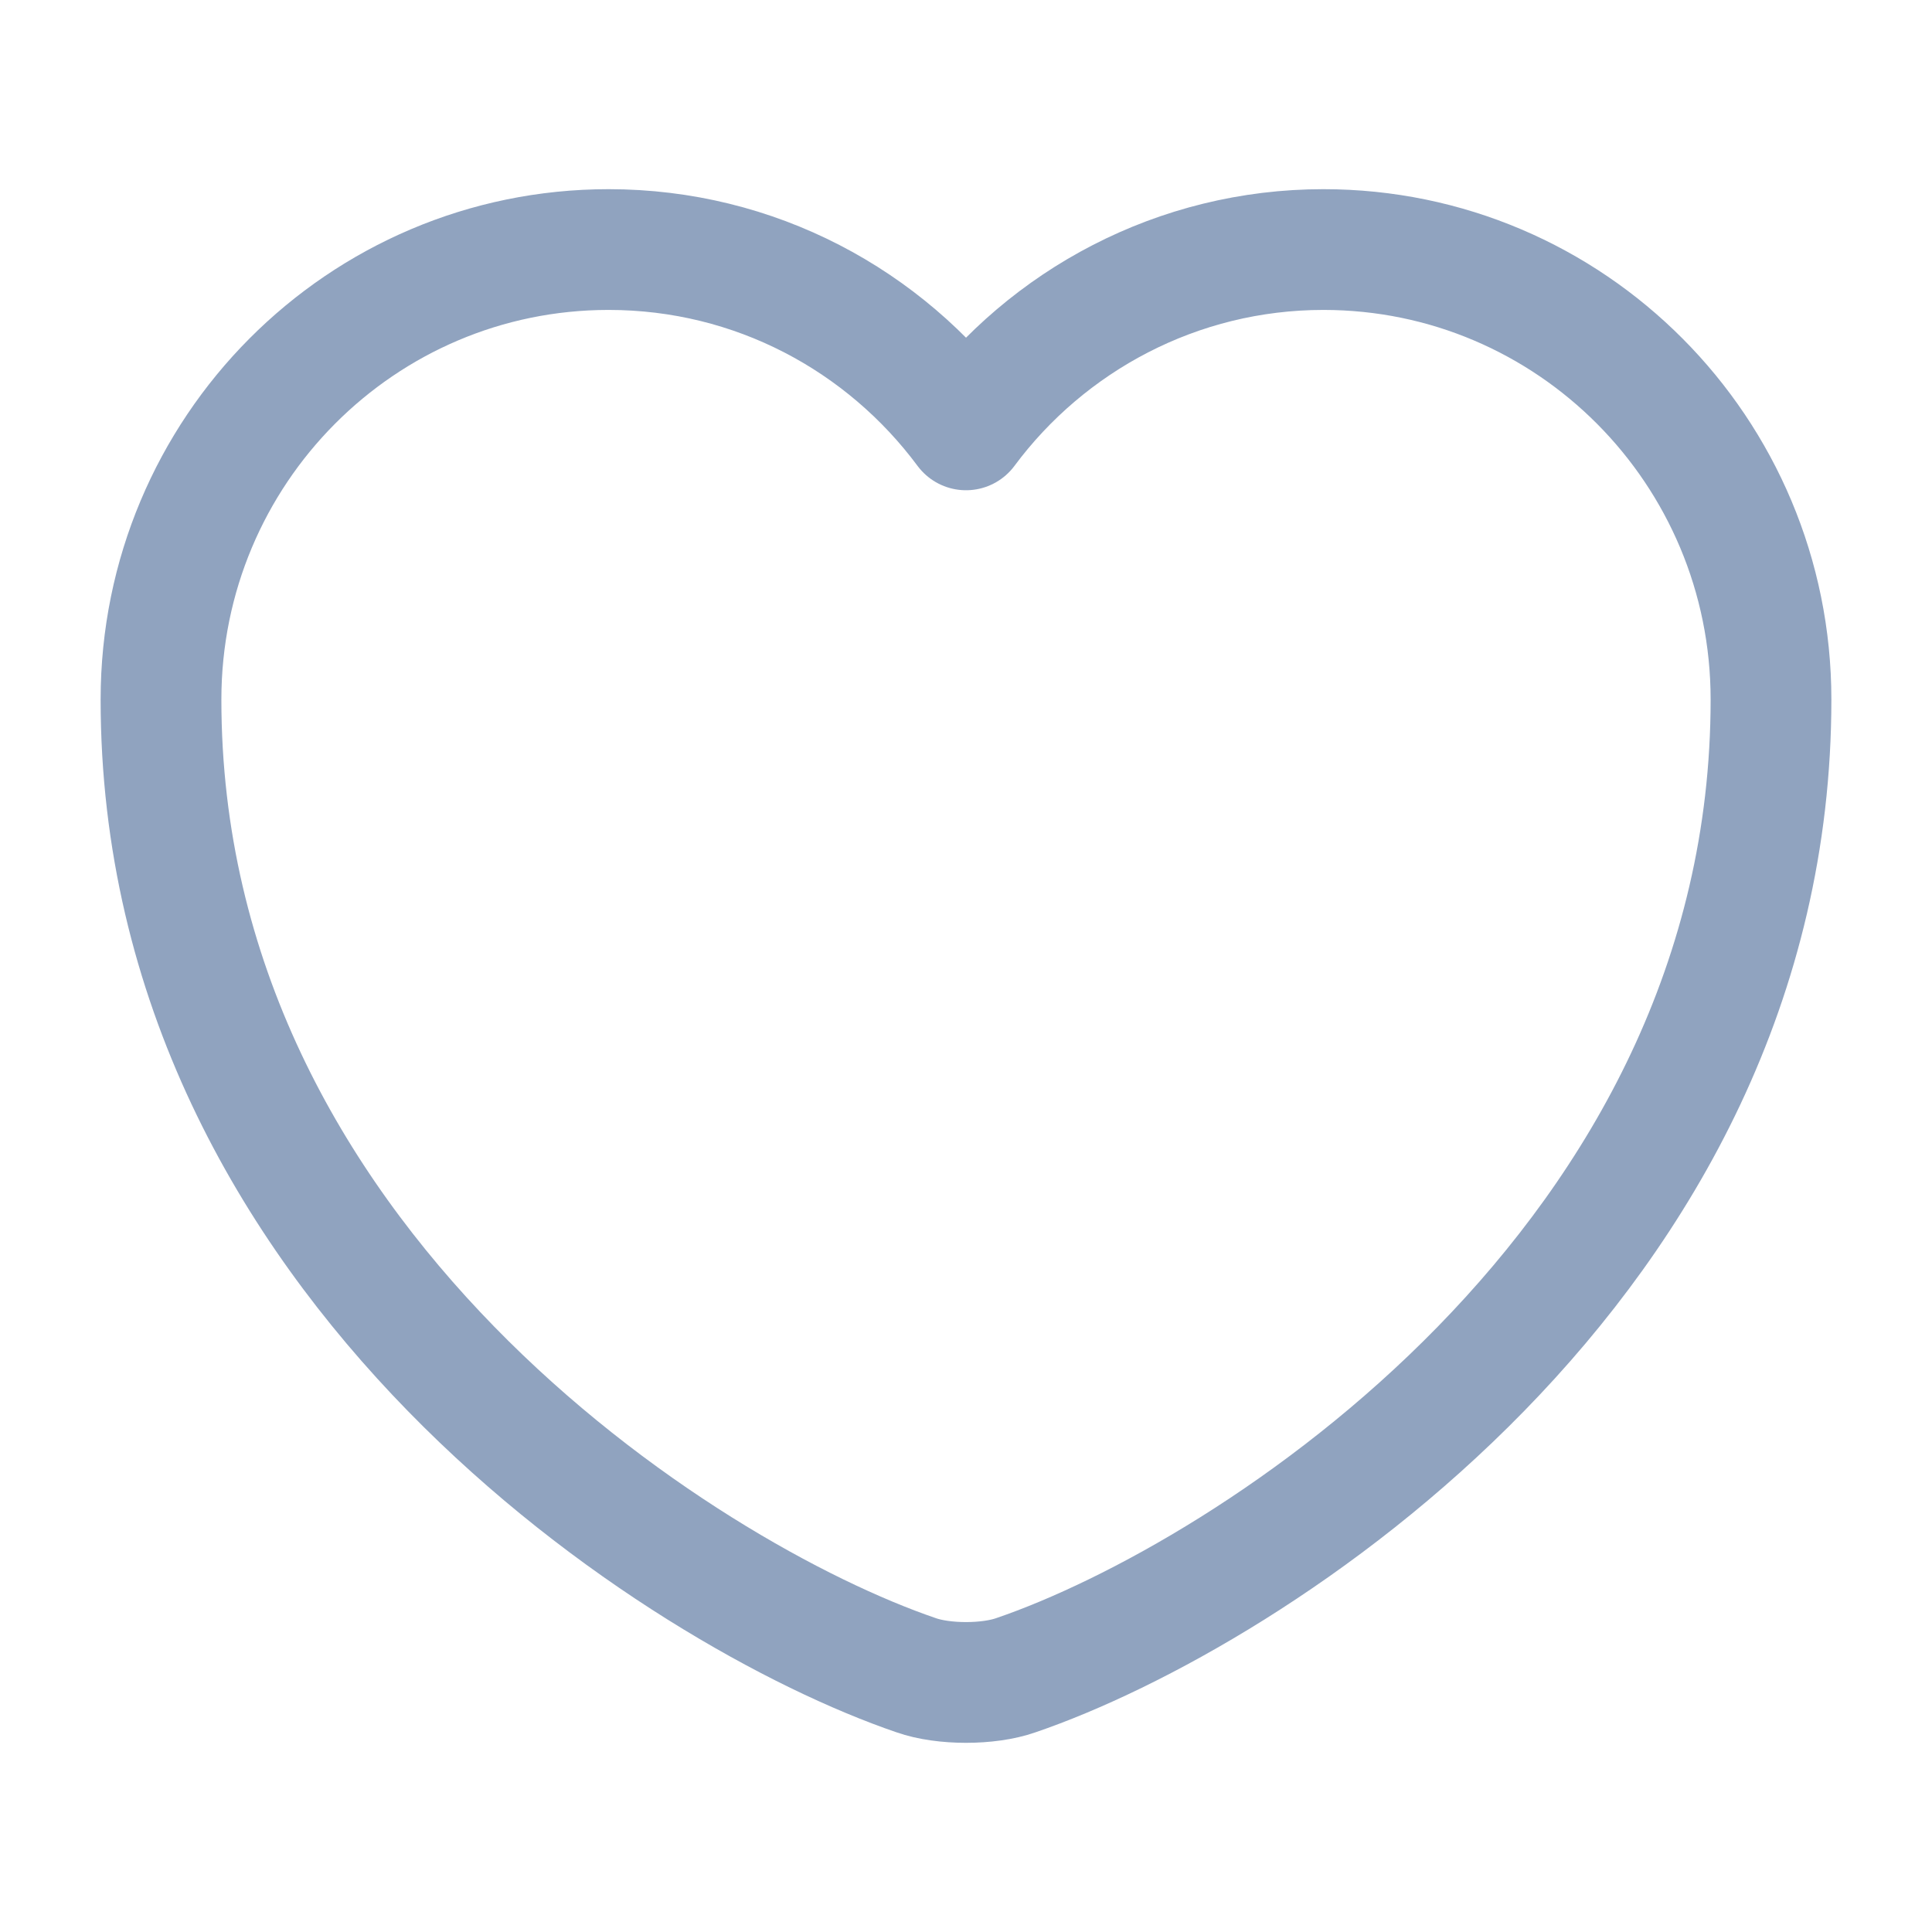
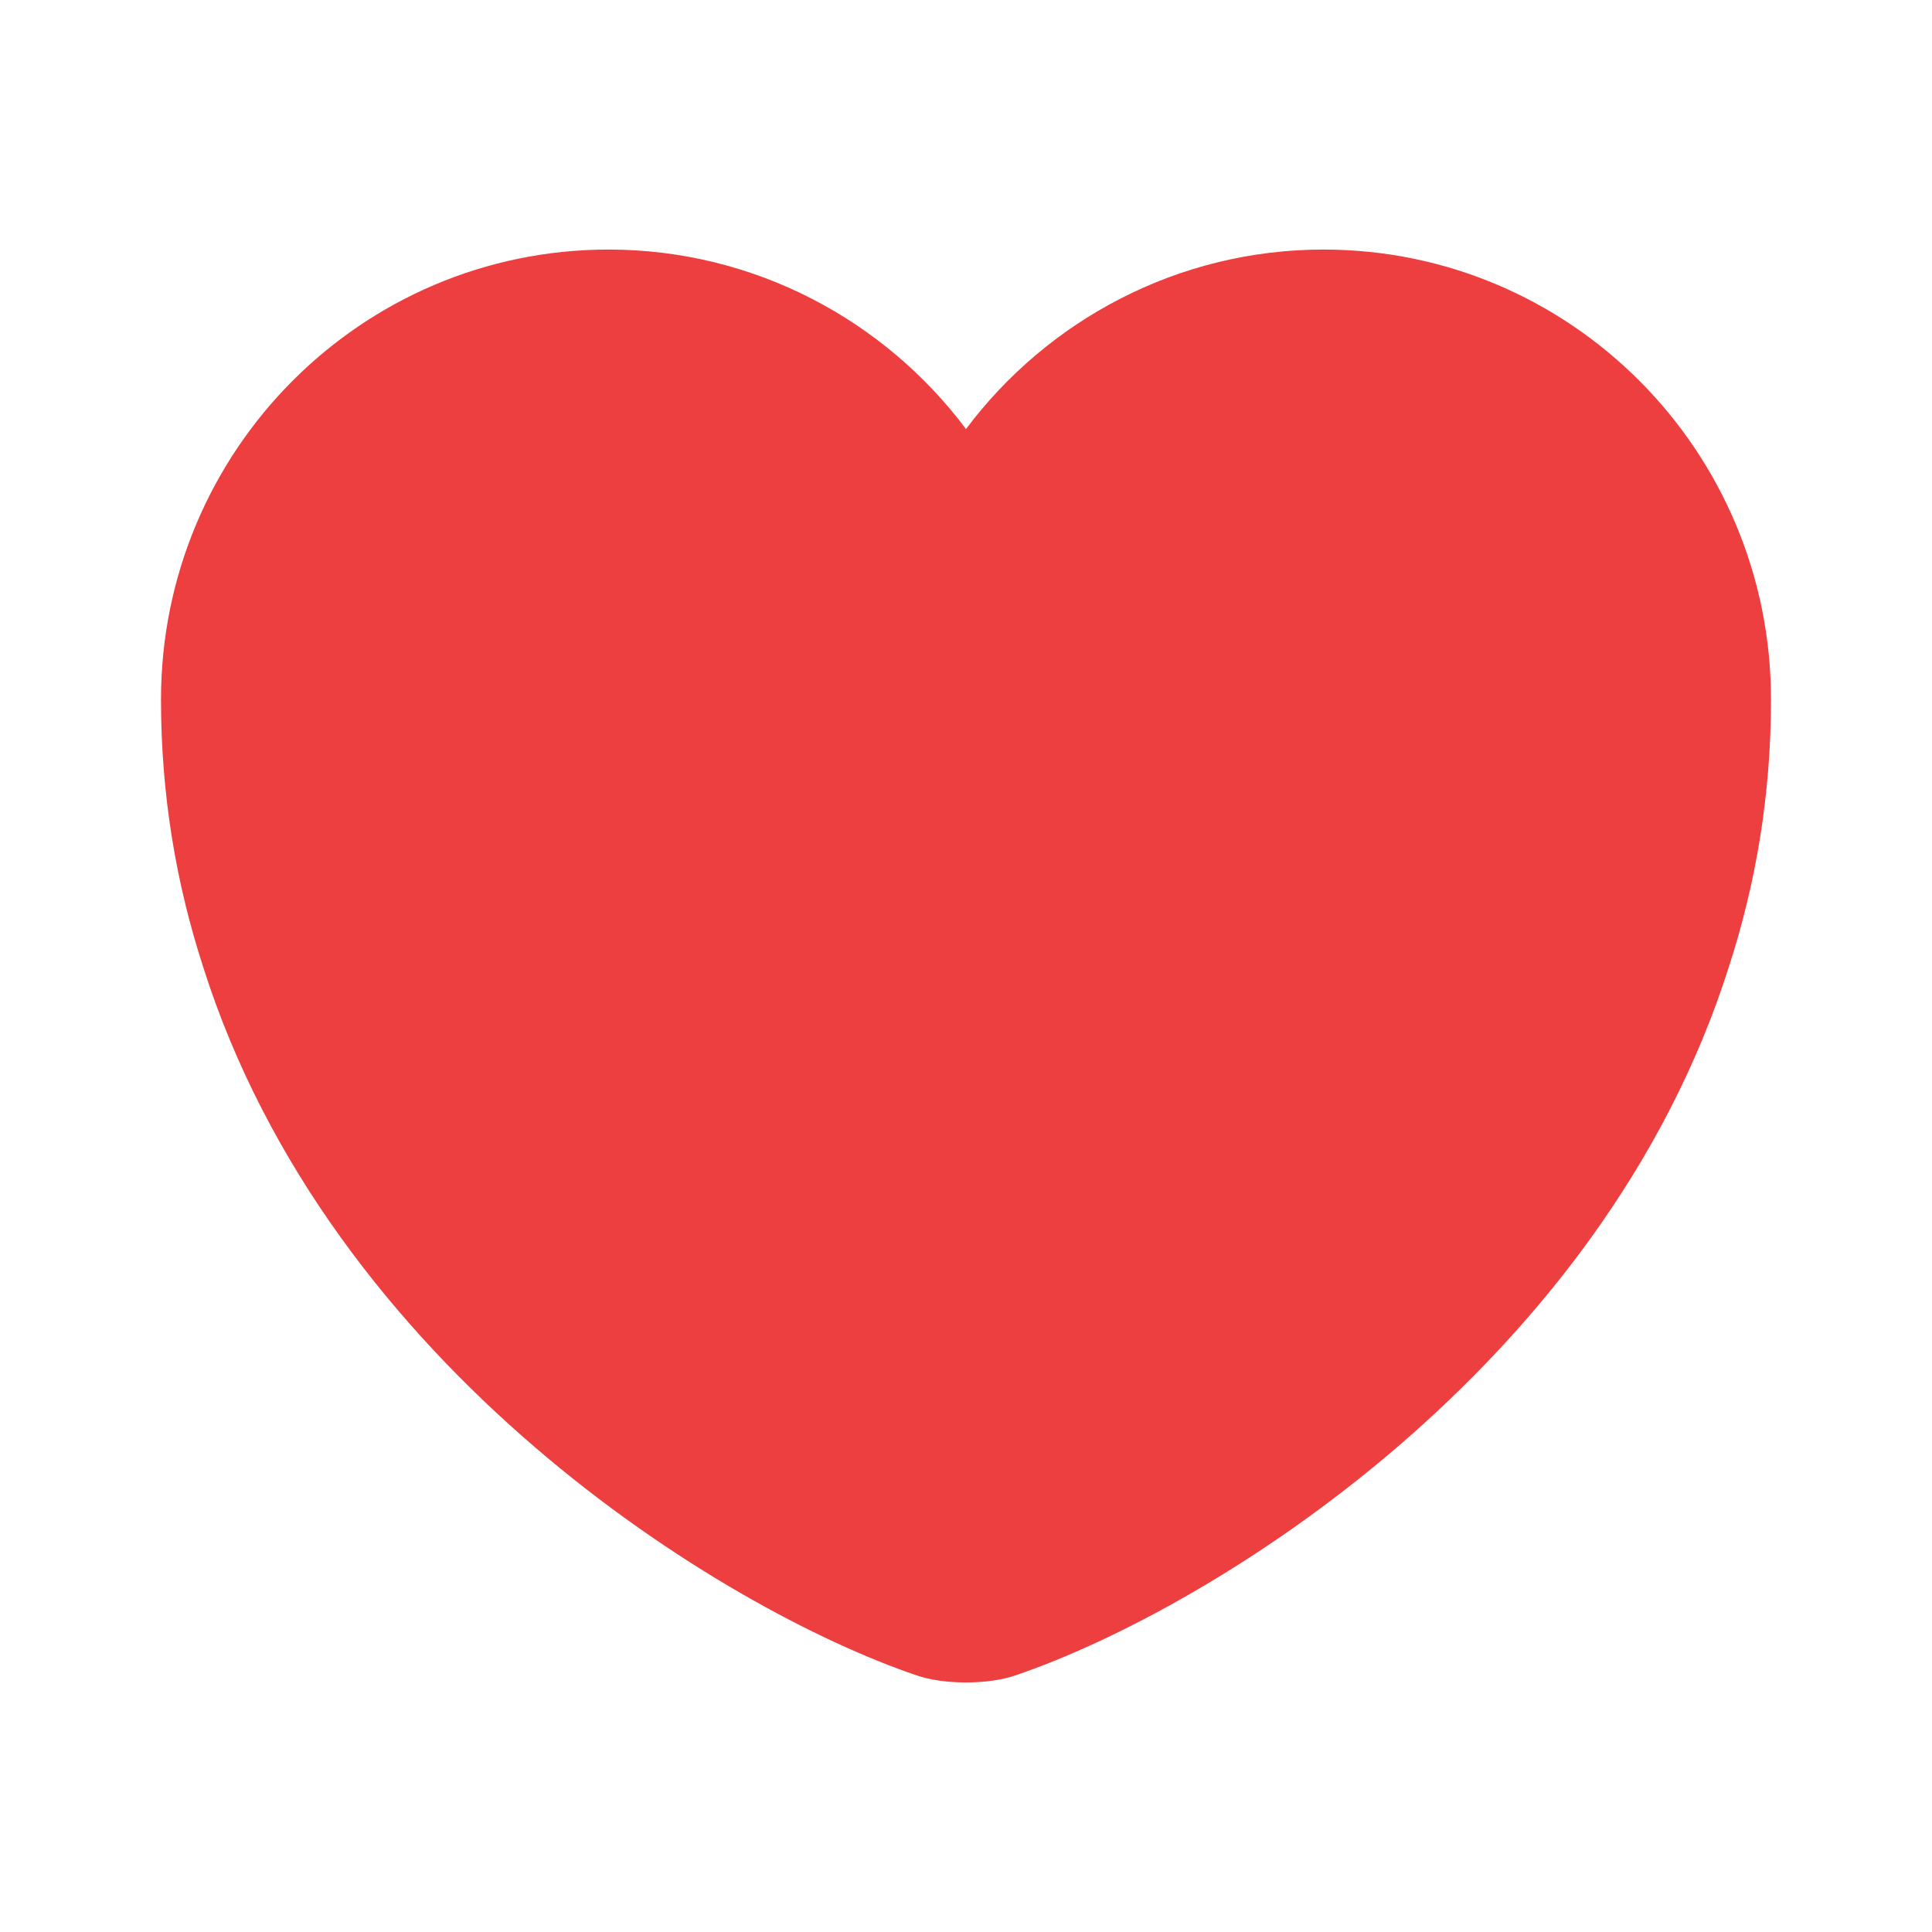
<svg xmlns="http://www.w3.org/2000/svg" width="24" height="24" viewBox="0 0 24 24" fill="none">
-   <path d="M12.62 20.81C12.28 20.93 11.72 20.93 11.38 20.81C8.48 19.82 2 15.69 2 8.69C2 5.6 4.49 3.1 7.56 3.1C9.38 3.1 10.99 3.98 12 5.34C13.01 3.98 14.63 3.1 16.44 3.1C19.51 3.1 22 5.6 22 8.69C22 15.69 15.52 19.82 12.62 20.81Z" stroke="#90A3BF" stroke-width="1.5" stroke-linecap="round" stroke-linejoin="round" />
+   <path d="M16.44 3.1C14.63 3.1 13.01 3.98 12 5.33C10.99 3.98 9.37 3.1 7.56 3.1C4.49 3.1 2 5.6 2 8.69C2 9.88 2.19 10.98 2.52 12C4.1 17 8.97 19.99 11.38 20.81C11.72 20.93 12.28 20.93 12.62 20.81C15.03 19.99 19.9 17 21.48 12C21.81 10.98 22 9.88 22 8.69C22 5.6 19.51 3.1 16.44 3.1Z" fill="#ED3F3F" />
</svg>
